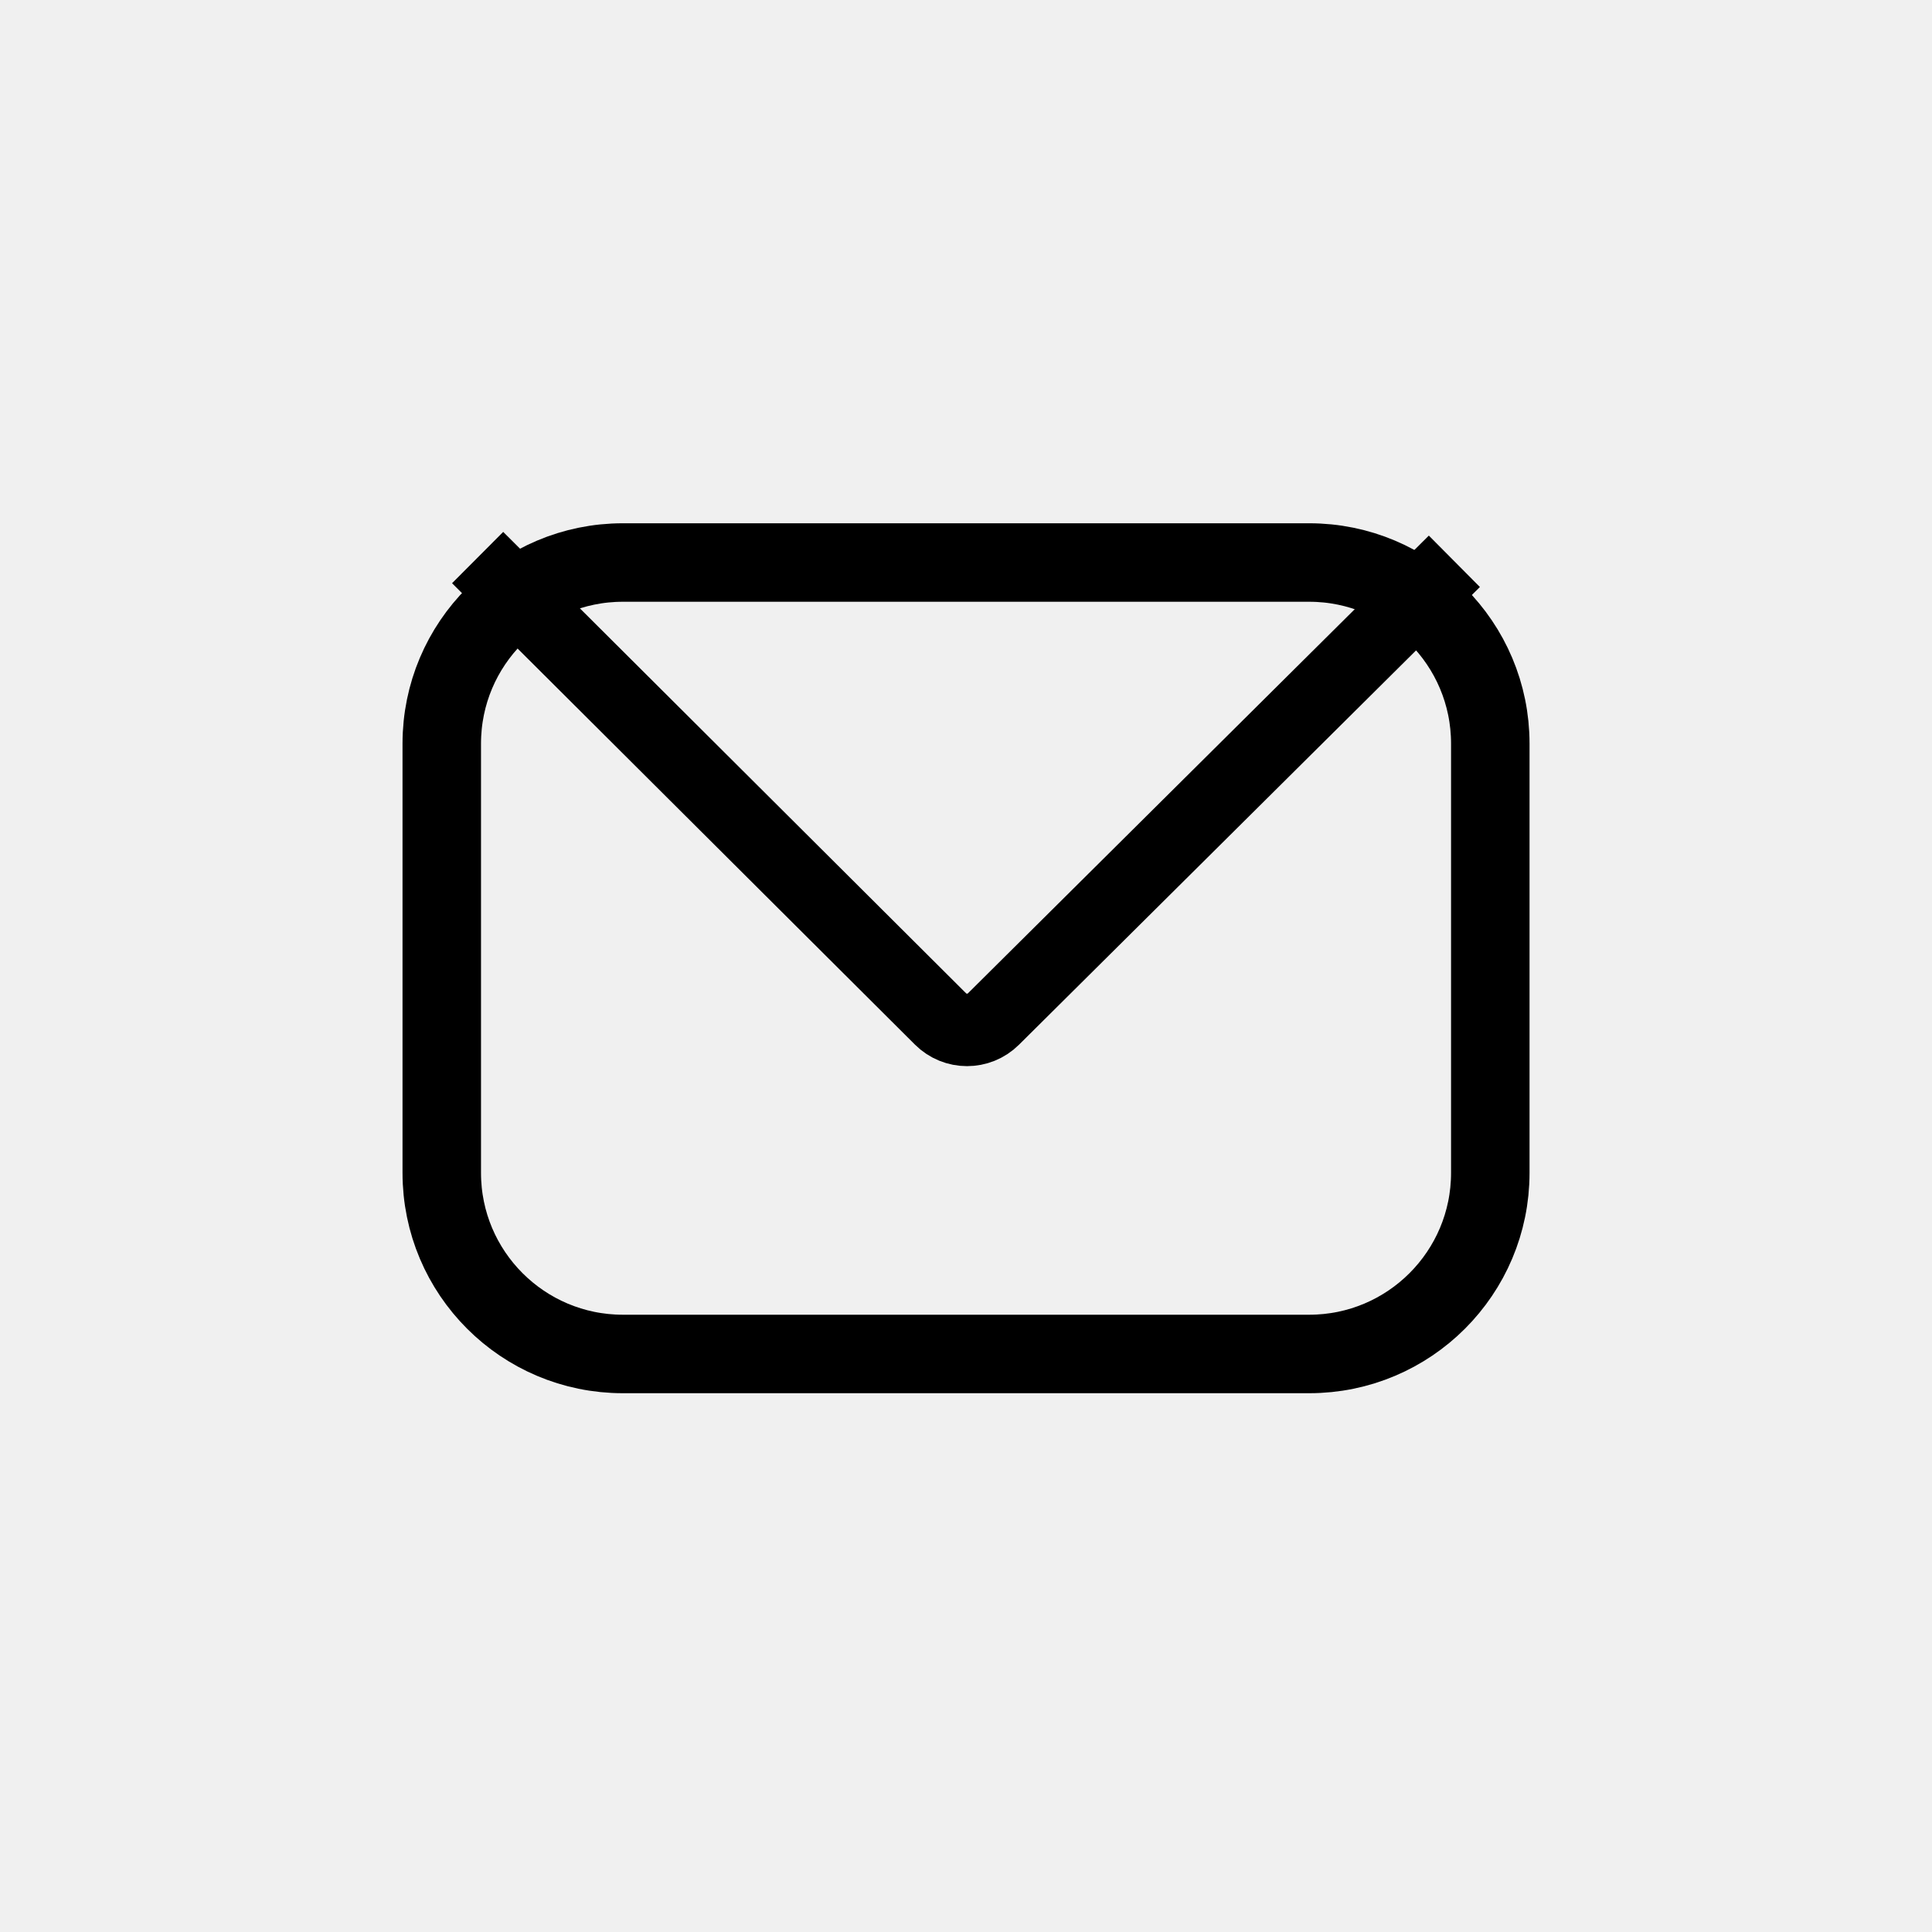
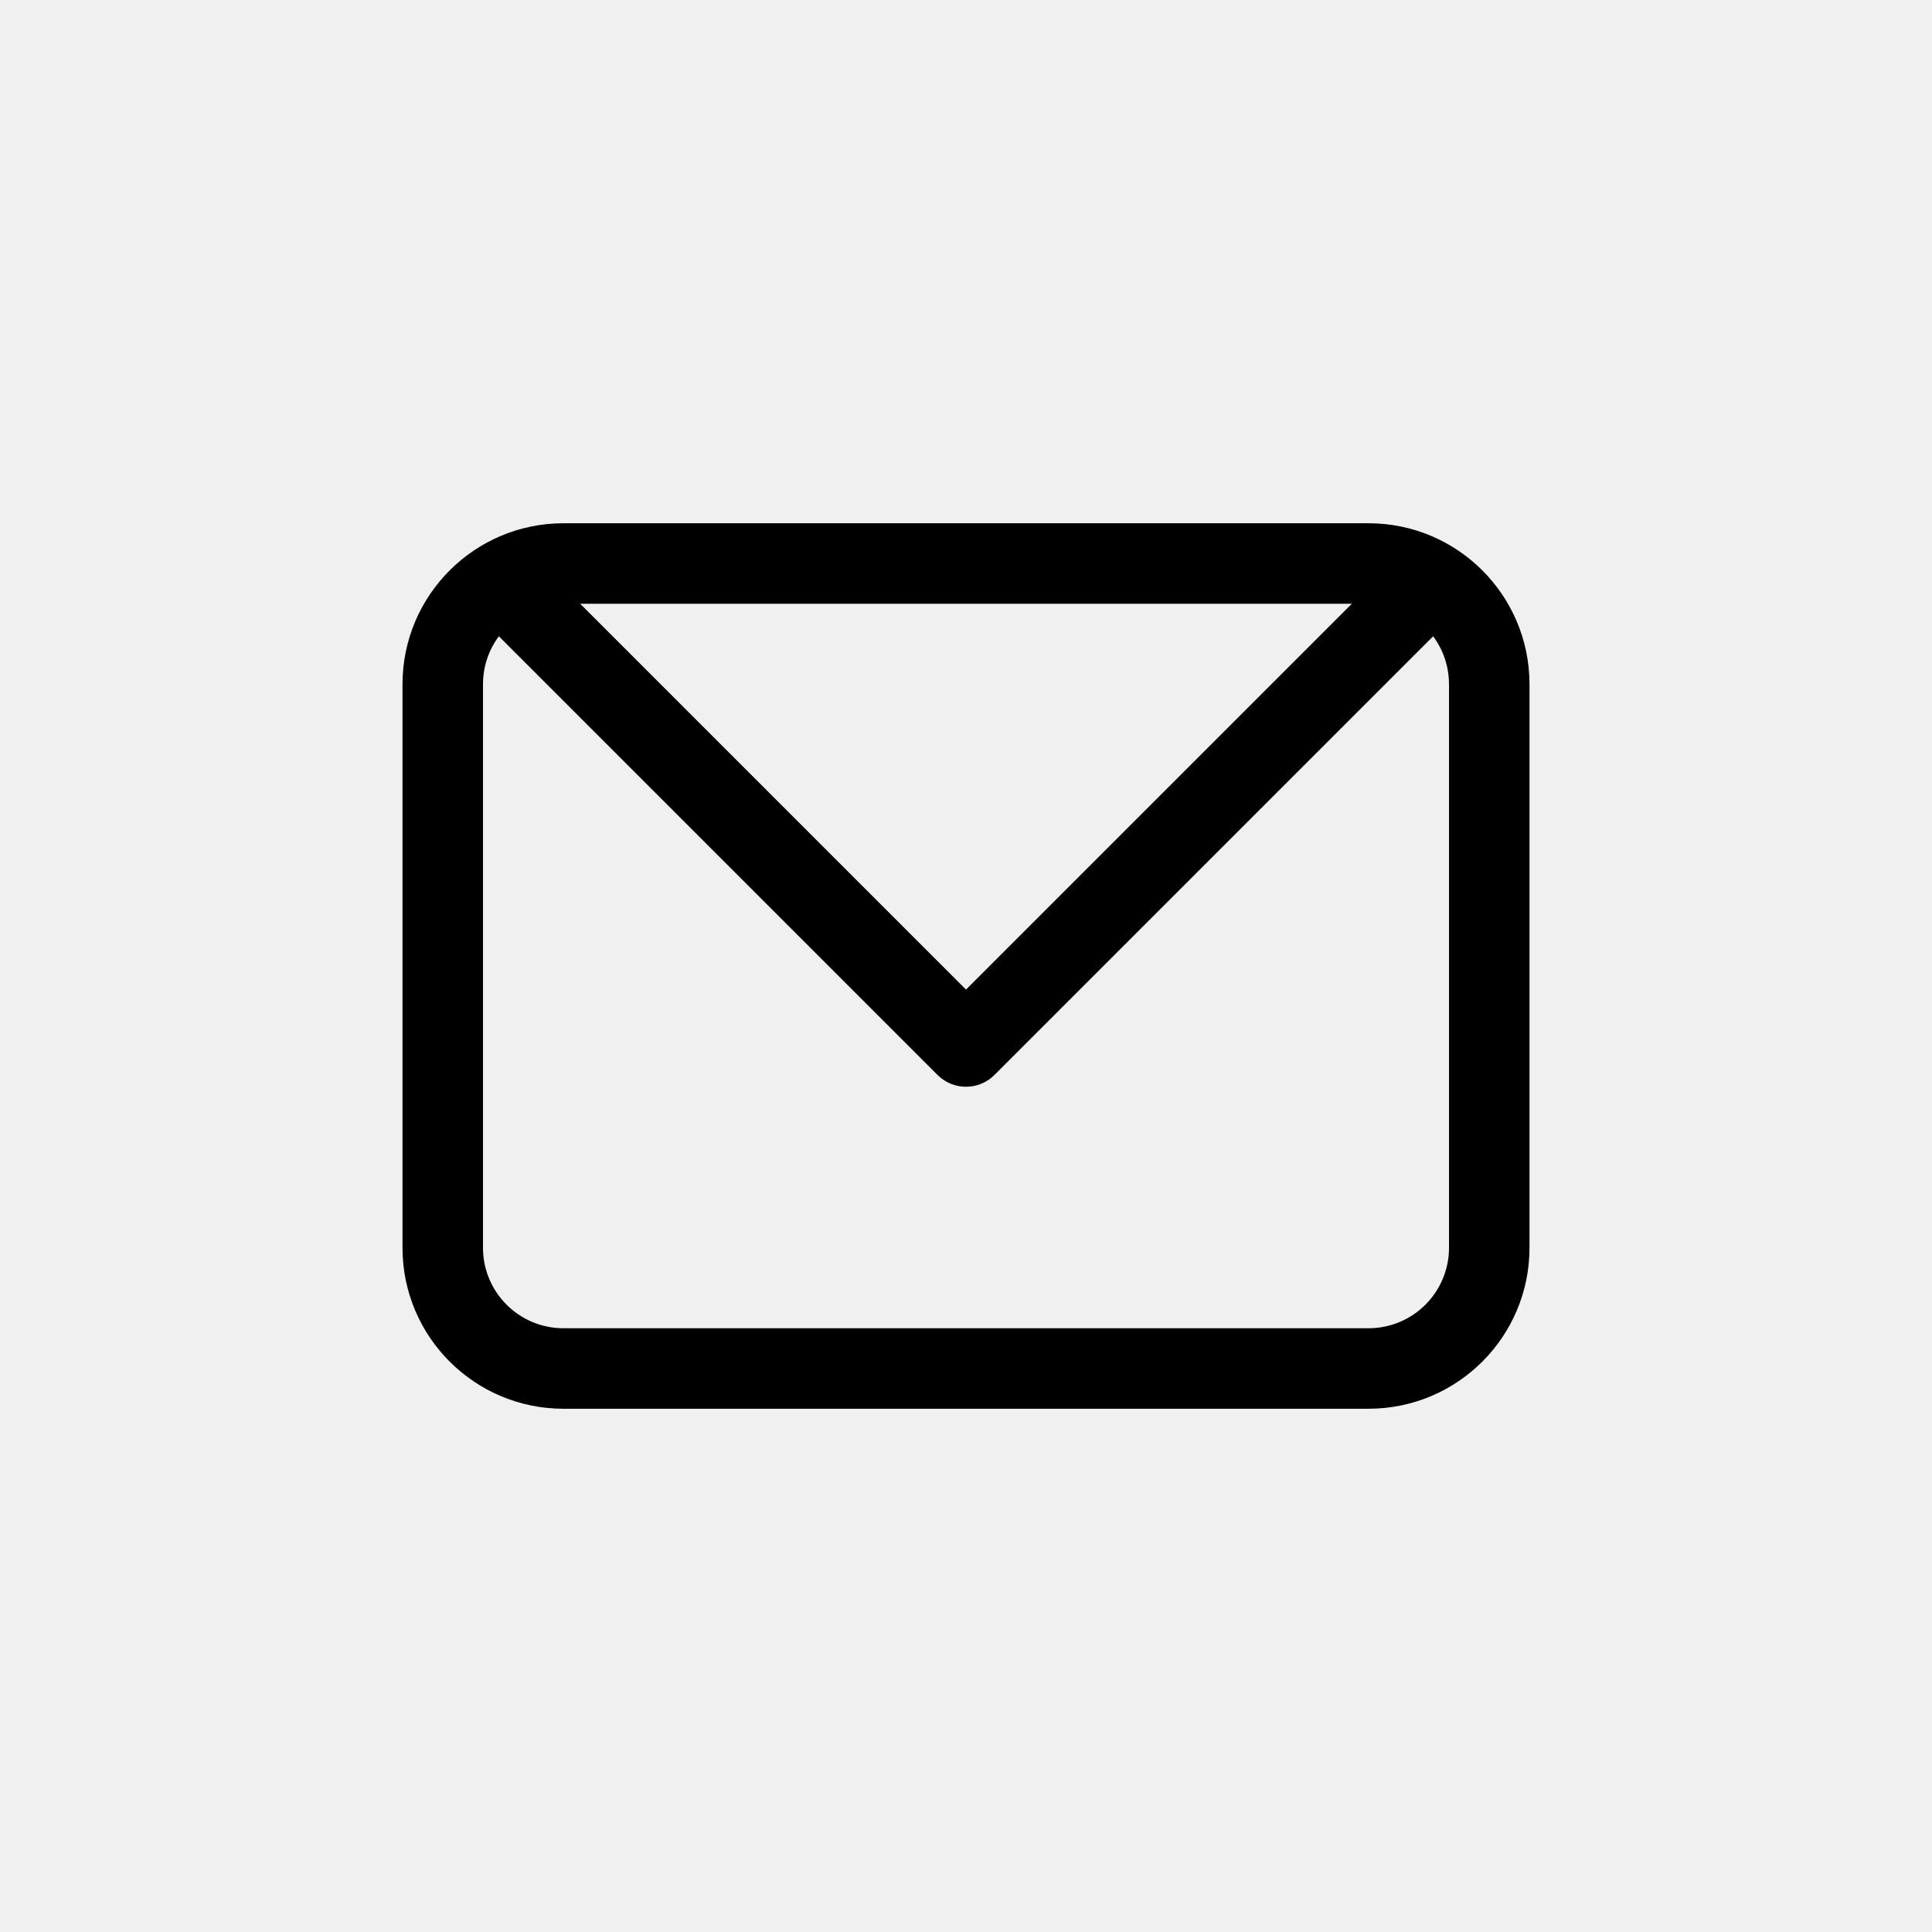
- <svg xmlns="http://www.w3.org/2000/svg" xmlns:xlink="http://www.w3.org/1999/xlink" width="32" height="32" viewBox="0 0 32 32">
-   <defs>
-     <rect id="2xlr29uuwa" width="24" height="24" x="0" y="0" rx="4" />
-   </defs>
-   <g fill="none" fill-rule="evenodd" transform="translate(4 4)">
-     <mask id="3j0n7764ib" fill="#fff">
-       <use xlink:href="#2xlr29uuwa" />
-     </mask>
-     <g stroke="#000" mask="url(#3j0n7764ib)">
-       <g transform="translate(2.667 4.667)">
-         <rect width="17.367" height="13.109" x=".65" y=".65" stroke-width="1.3" rx="3" />
-         <path stroke-width="1.2" d="M1.244.568L8.911 8.21c.243.242.634.242.877.001L17.422.63h0" />
-       </g>
-     </g>
+ <svg xmlns="http://www.w3.org/2000/svg" width="48" height="48" viewBox="0 0 48 48" fill="none">
+   <mask id="mask0" mask-type="alpha" maskUnits="userSpaceOnUse" x="6" y="6" width="36" height="36">
+     <path d="M38 6H10C7.791 6 6 7.791 6 10V38C6 40.209 7.791 42 10 42H38C40.209 42 42 40.209 42 38V10C42 7.791 40.209 6 38 6Z" fill="white" />
+   </mask>
+   <g mask="url(#mask0)">
+     <path fill-rule="evenodd" clip-rule="evenodd" d="M14 15C12.895 15 12 15.895 12 17V31C12 32.105 12.895 33 14 33H34C35.105 33 36 32.105 36 31V17C36 15.895 35.105 15 34 15H14ZM10 17C10 14.791 11.791 13 14 13H34C36.209 13 38 14.791 38 17V31C38 33.209 36.209 35 34 35H14C11.791 35 10 33.209 10 31V17Z" fill="black" />
+     <path fill-rule="evenodd" clip-rule="evenodd" d="M23.293 26.707L11.293 14.707L12.707 13.293L24 24.586L35.293 13.293L36.707 14.707L24.707 26.707C24.317 27.098 23.683 27.098 23.293 26.707Z" fill="black" />
  </g>
</svg>
